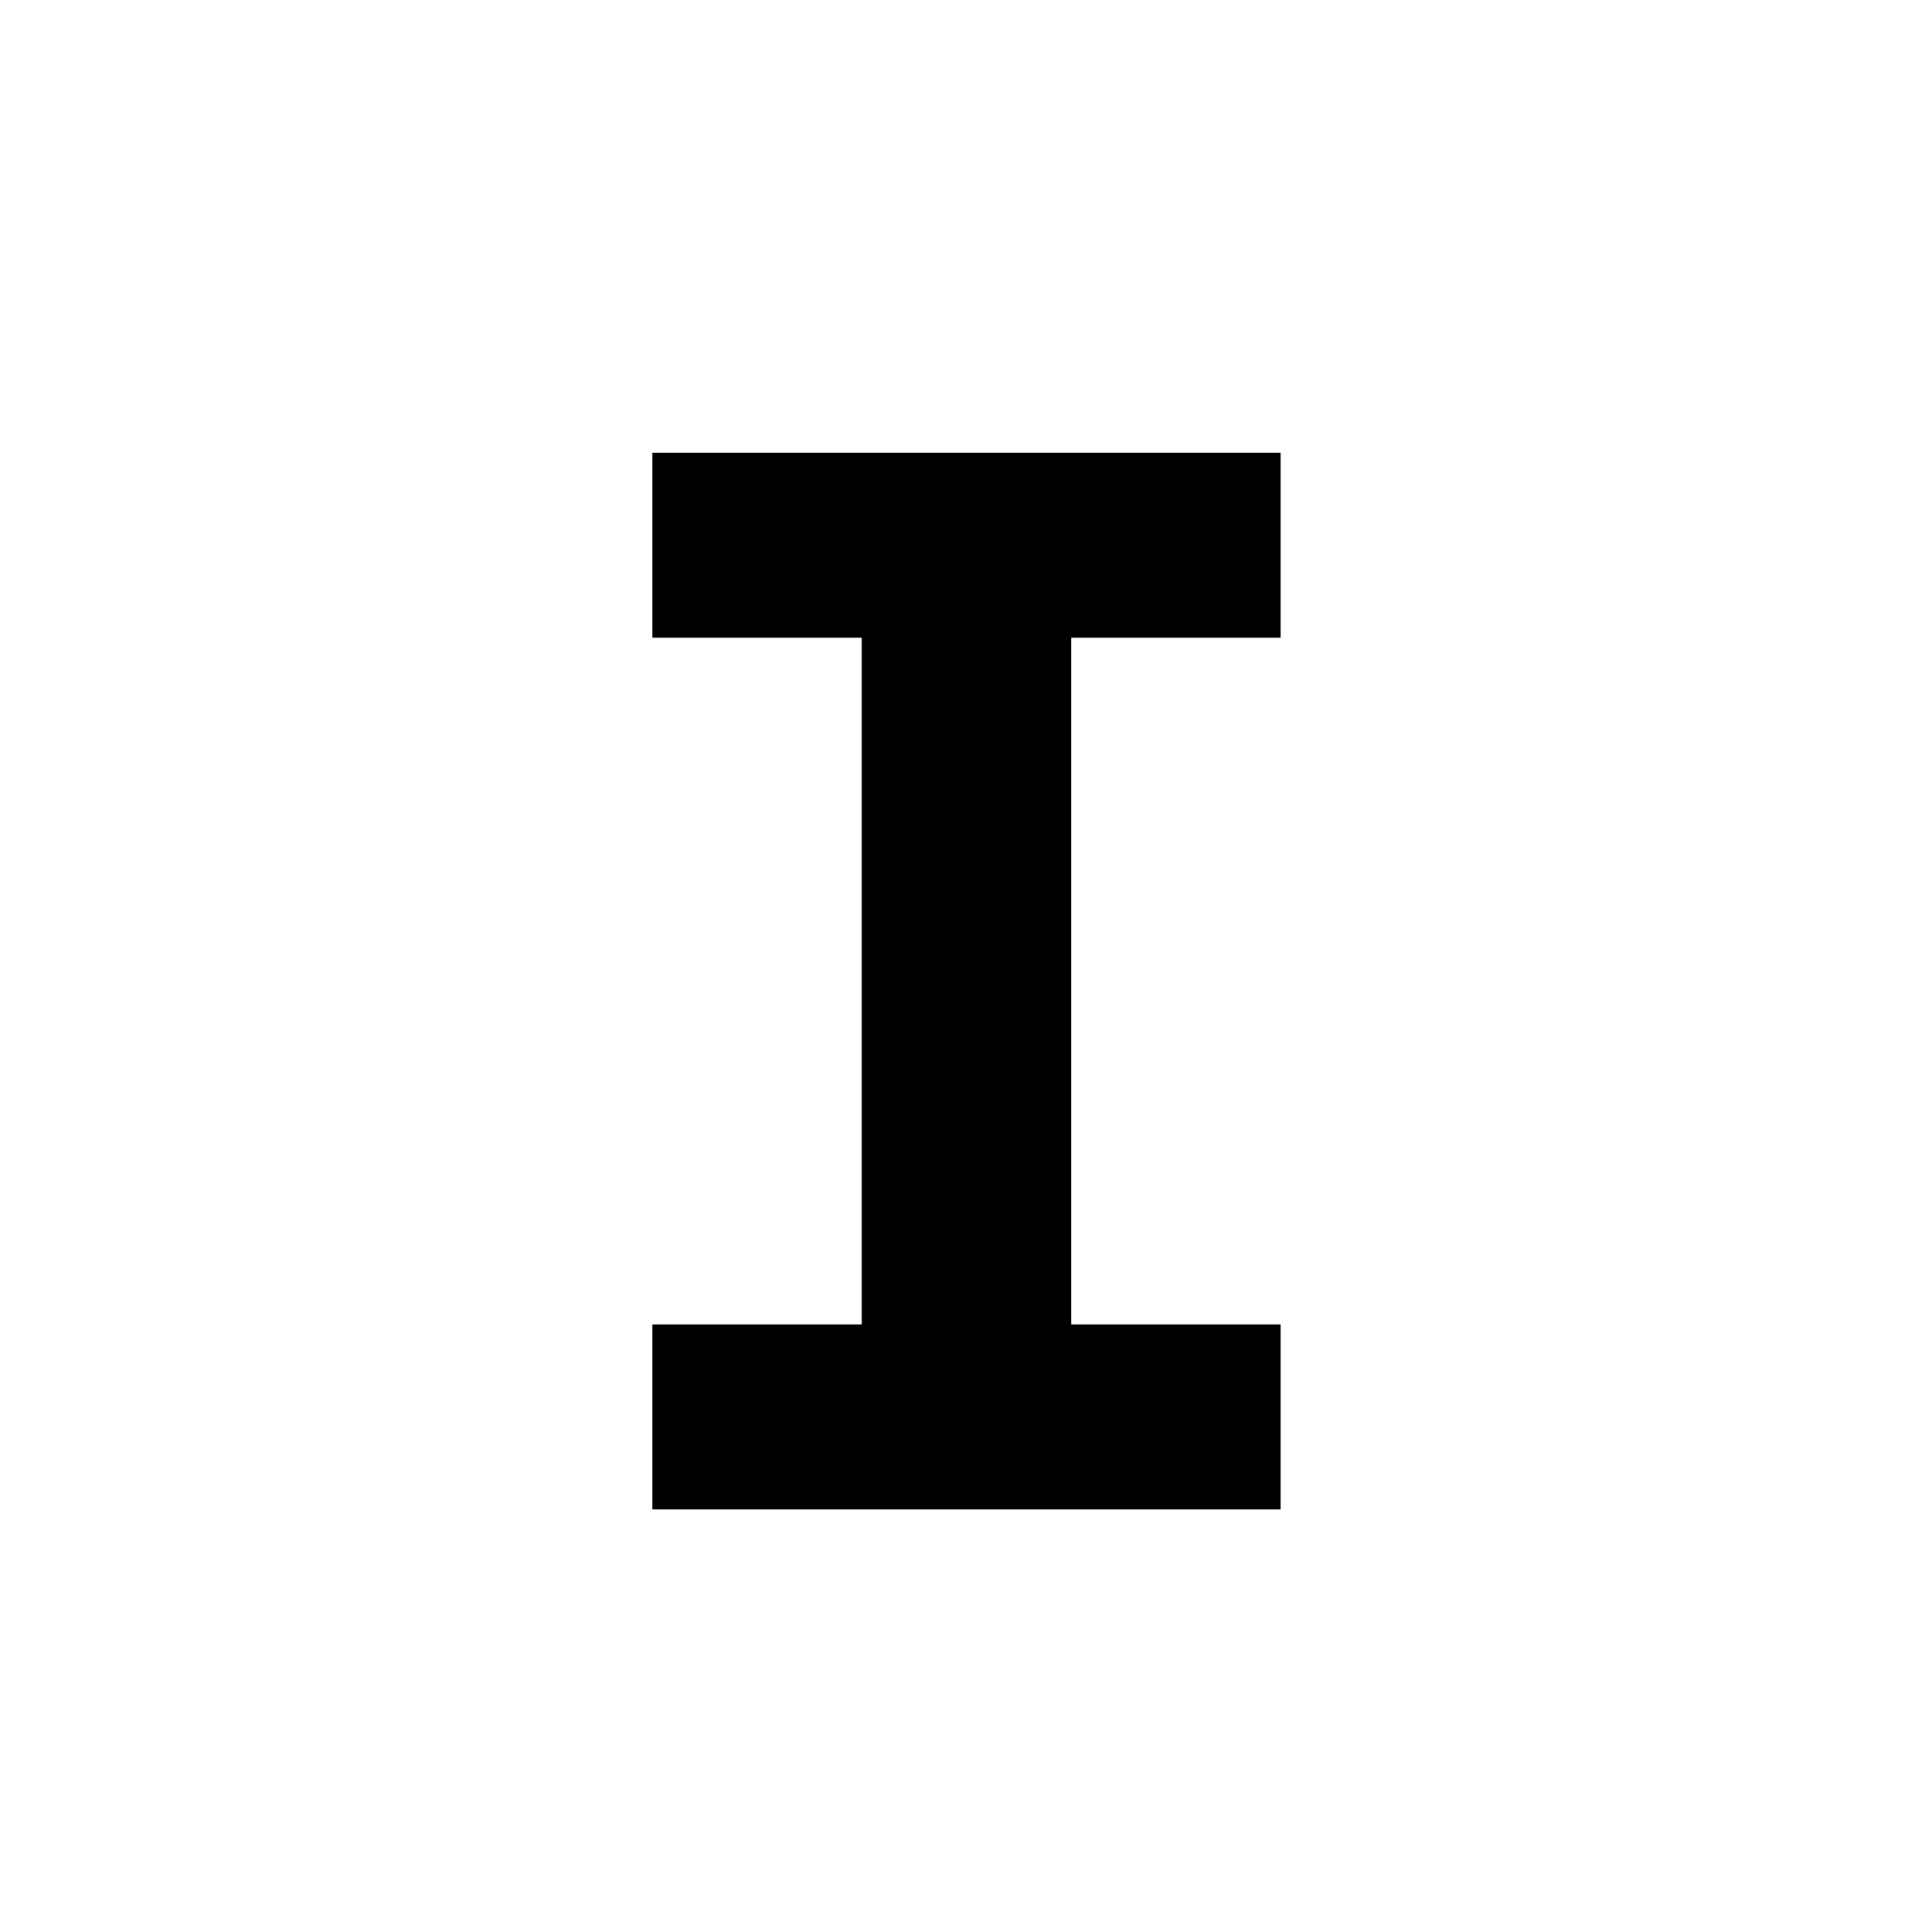
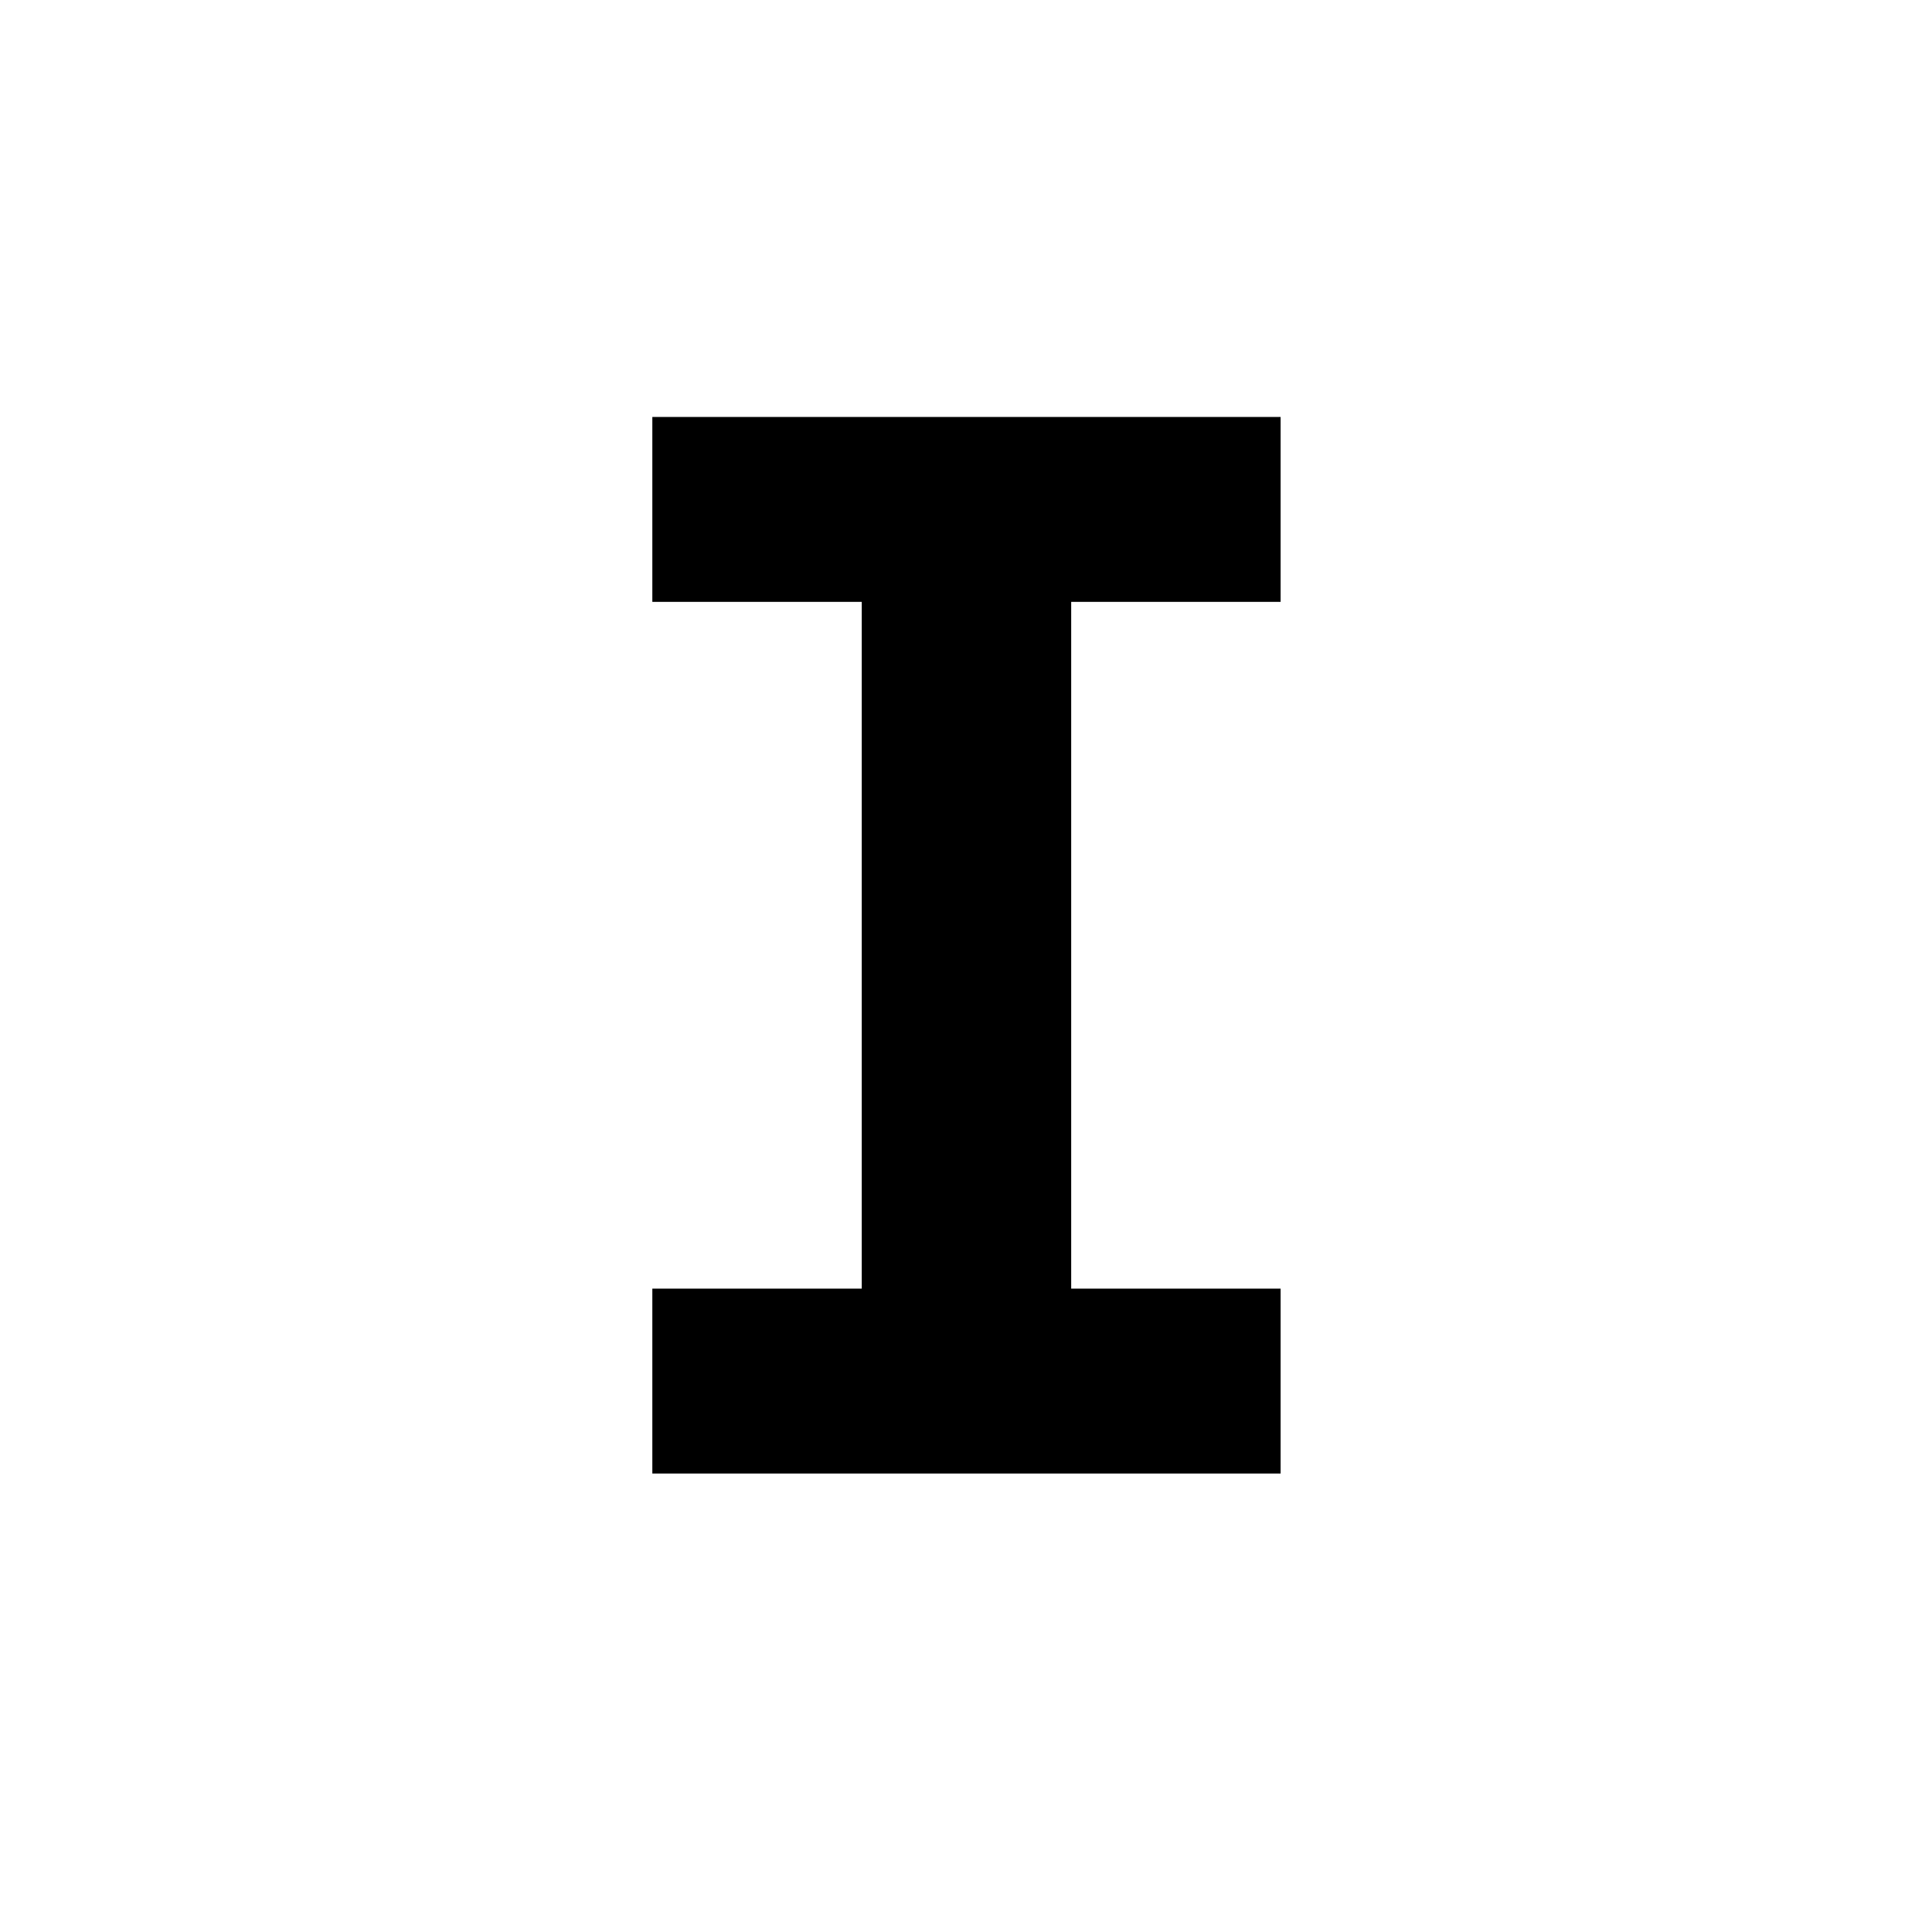
<svg xmlns="http://www.w3.org/2000/svg" viewBox="0 0 16 16" fill="currentColor">
-   <text x="8" y="12.5" text-anchor="middle" font-family="ui-monospace, SFMono-Regular, Menlo, monospace" font-size="12" font-weight="700">I</text>
+   <text x="8" y="8" dy="0.35em" text-anchor="middle" font-family="ui-monospace, SFMono-Regular, Menlo, monospace" font-size="12" font-weight="700">I</text>
</svg>
